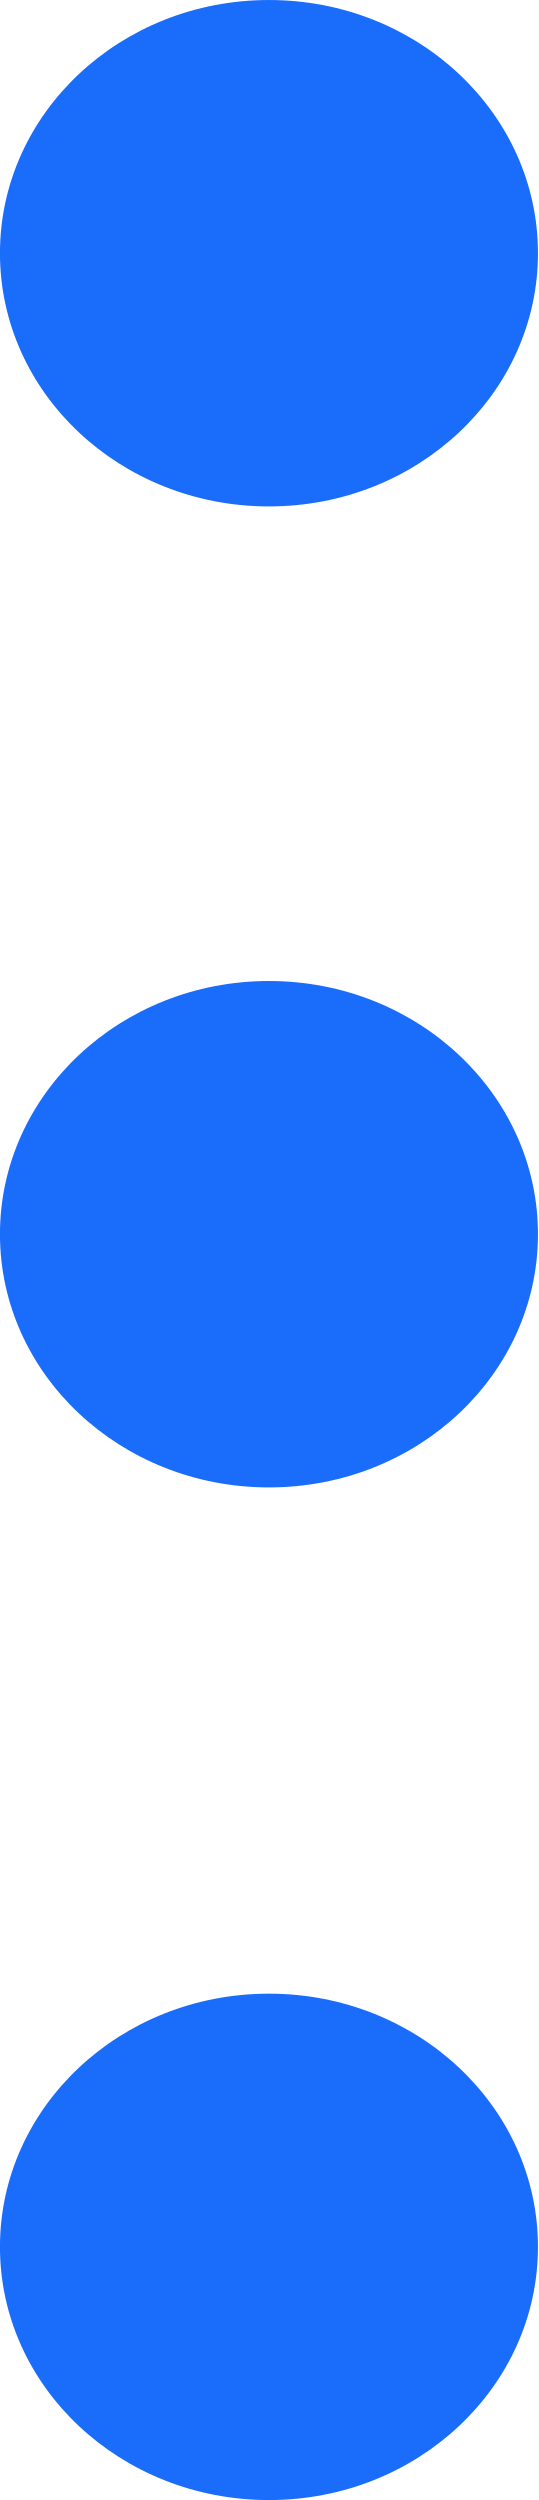
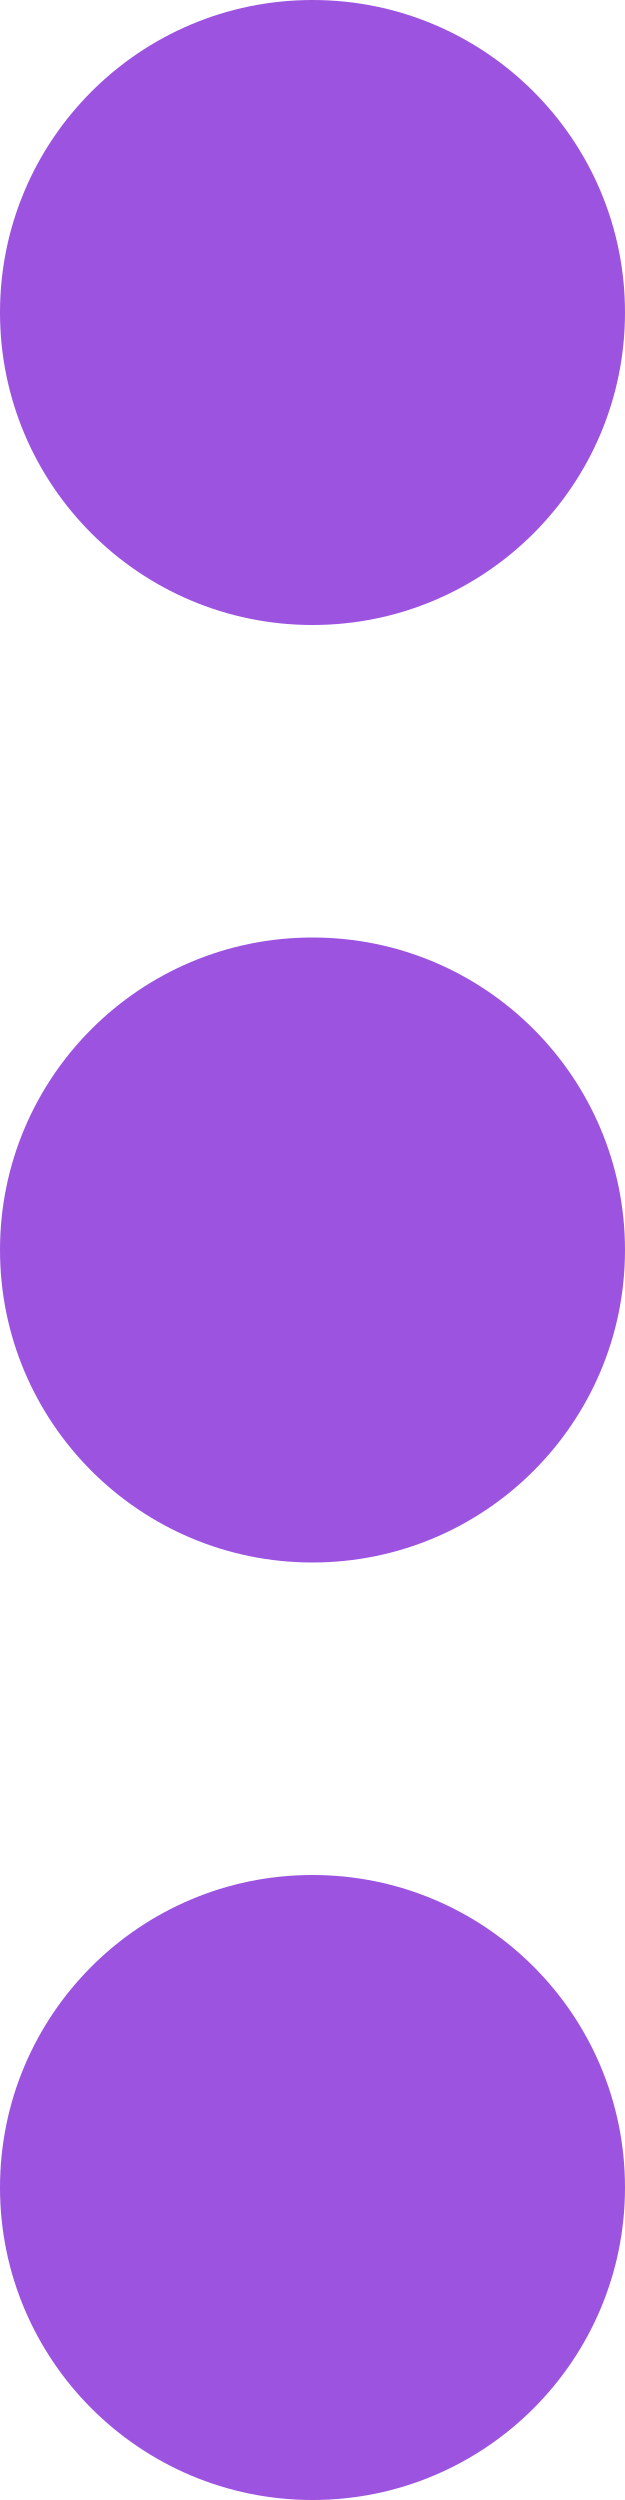
- <svg xmlns="http://www.w3.org/2000/svg" xmlns:ns1="http://www.openswatchbook.org/uri/2009/osb" xmlns:xlink="http://www.w3.org/1999/xlink" version="1.1" id="Capa_1" x="0px" y="0px" viewBox="0 0 3.746 17.407" xml:space="preserve" width="3.746" height="17.407">
-   <defs id="defs41">
-     <linearGradient id="linearGradient2338" ns1:paint="solid">
-       <stop style="stop-color:#000000;stop-opacity:1;" offset="0" id="stop2336" />
-     </linearGradient>
-     <linearGradient id="linearGradient2332" ns1:paint="solid">
-       <stop style="stop-color:#1a6cfb;stop-opacity:1;" offset="0" id="stop2330" />
-     </linearGradient>
-     <linearGradient xlink:href="#linearGradient2332" id="linearGradient2334" x1="23.576" y1="10.136" x2="27.322" y2="10.136" gradientUnits="userSpaceOnUse" />
-     <linearGradient xlink:href="#linearGradient2332" id="linearGradient6031" gradientUnits="userSpaceOnUse" x1="23.576" y1="10.136" x2="27.322" y2="10.136" />
-   </defs>
-   <g id="g6" transform="translate(-23.57627,-8.372882)" style="fill:url(#linearGradient2334);fill-opacity:1;stroke:none;stroke-opacity:1">
-     <ellipse style="fill:url(#linearGradient6031);fill-opacity:1;stroke:none;stroke-width:3.647;stroke-miterlimit:4;stroke-dasharray:none;stroke-opacity:1" id="path45" cx="25.449" cy="10.136" rx="1.873" ry="1.763" />
-   </g>
-   <g id="layer1" transform="translate(-24.12712,-8.81356)" />
-   <g id="g8" transform="translate(-24.12712,-8.81356)" />
-   <g id="g10" transform="translate(-24.12712,-8.81356)" />
-   <g id="g12" transform="translate(-24.12712,-8.81356)" />
-   <g id="g14" transform="translate(-24.12712,-8.81356)" />
-   <g id="g16" transform="translate(-24.12712,-8.81356)" />
-   <g id="g18" transform="translate(-24.12712,-8.81356)" />
-   <g id="g20" transform="translate(-24.12712,-8.81356)" />
-   <g id="g22" transform="translate(-24.12712,-8.81356)" />
-   <g id="g24" transform="translate(-24.12712,-8.81356)" />
-   <g id="g26" transform="translate(-24.12712,-8.81356)" />
-   <g id="g28" transform="translate(-24.12712,-8.81356)" />
-   <g id="g30" transform="translate(-24.12712,-8.81356)" />
-   <g id="g32" transform="translate(-24.12712,-8.81356)" />
-   <g id="g34" transform="translate(-24.12712,-8.81356)" />
-   <g id="g36" transform="translate(-24.12712,-8.81356)" />
-   <g transform="translate(-23.57627,-1.542373)" id="g61" style="fill:#1a6cfb;fill-opacity:1;stroke:none">
-     <ellipse ry="1.763" rx="1.873" cy="10.136" cx="25.449" id="ellipse59" style="fill:#1a6cfb;fill-opacity:1;stroke:none;stroke-width:3.647;stroke-miterlimit:4;stroke-dasharray:none;stroke-opacity:1" />
-   </g>
-   <g id="g65" transform="translate(-23.57627,5.508475)" style="fill:#1a6cfb;fill-opacity:1">
-     <ellipse style="fill:#1a6cfb;fill-opacity:1;stroke:none;stroke-width:3.647;stroke-miterlimit:4;stroke-dasharray:none;stroke-opacity:1" id="ellipse63" cx="25.449" cy="10.136" rx="1.873" ry="1.763" />
-   </g>
+ <svg xmlns="http://www.w3.org/2000/svg" width="4" height="16" viewBox="0 0 4 16" fill="none">
+   <circle cx="2" cy="2" r="2" fill="#9C53E0" />
+   <circle cx="2" cy="8" r="2" fill="#9C53E0" />
+   <circle cx="2" cy="14" r="2" fill="#9C53E0" />
</svg>
